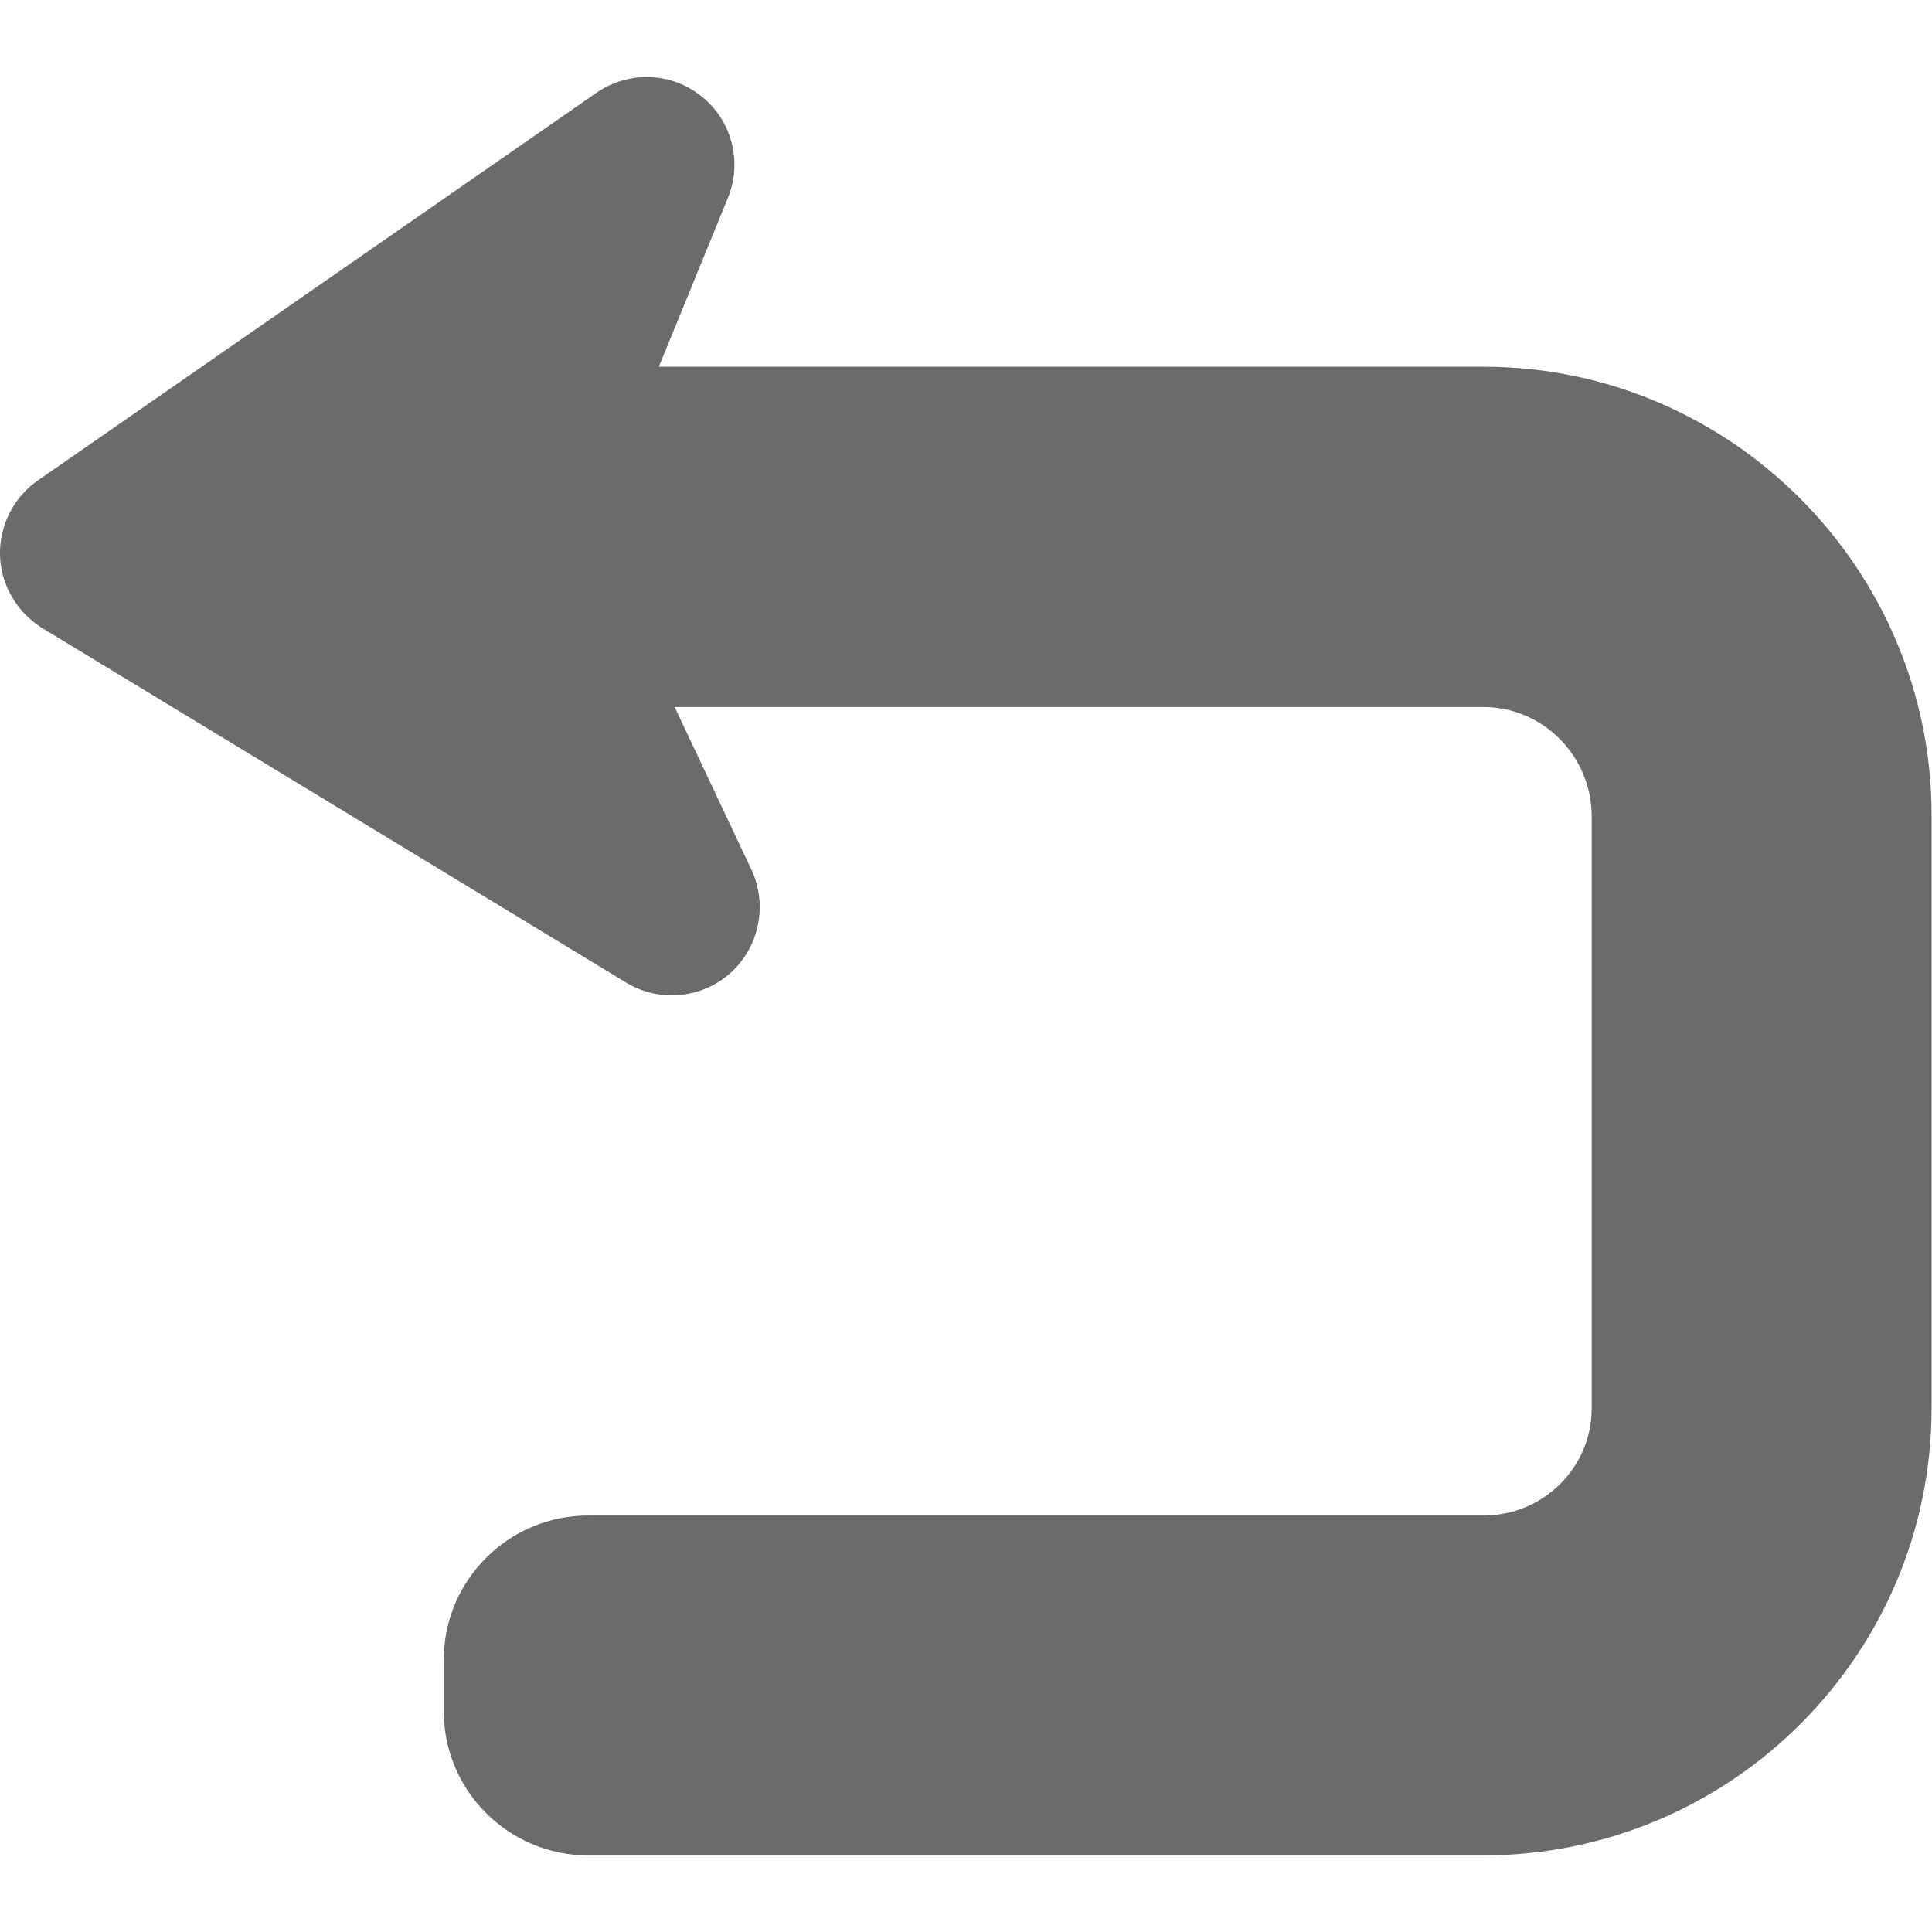
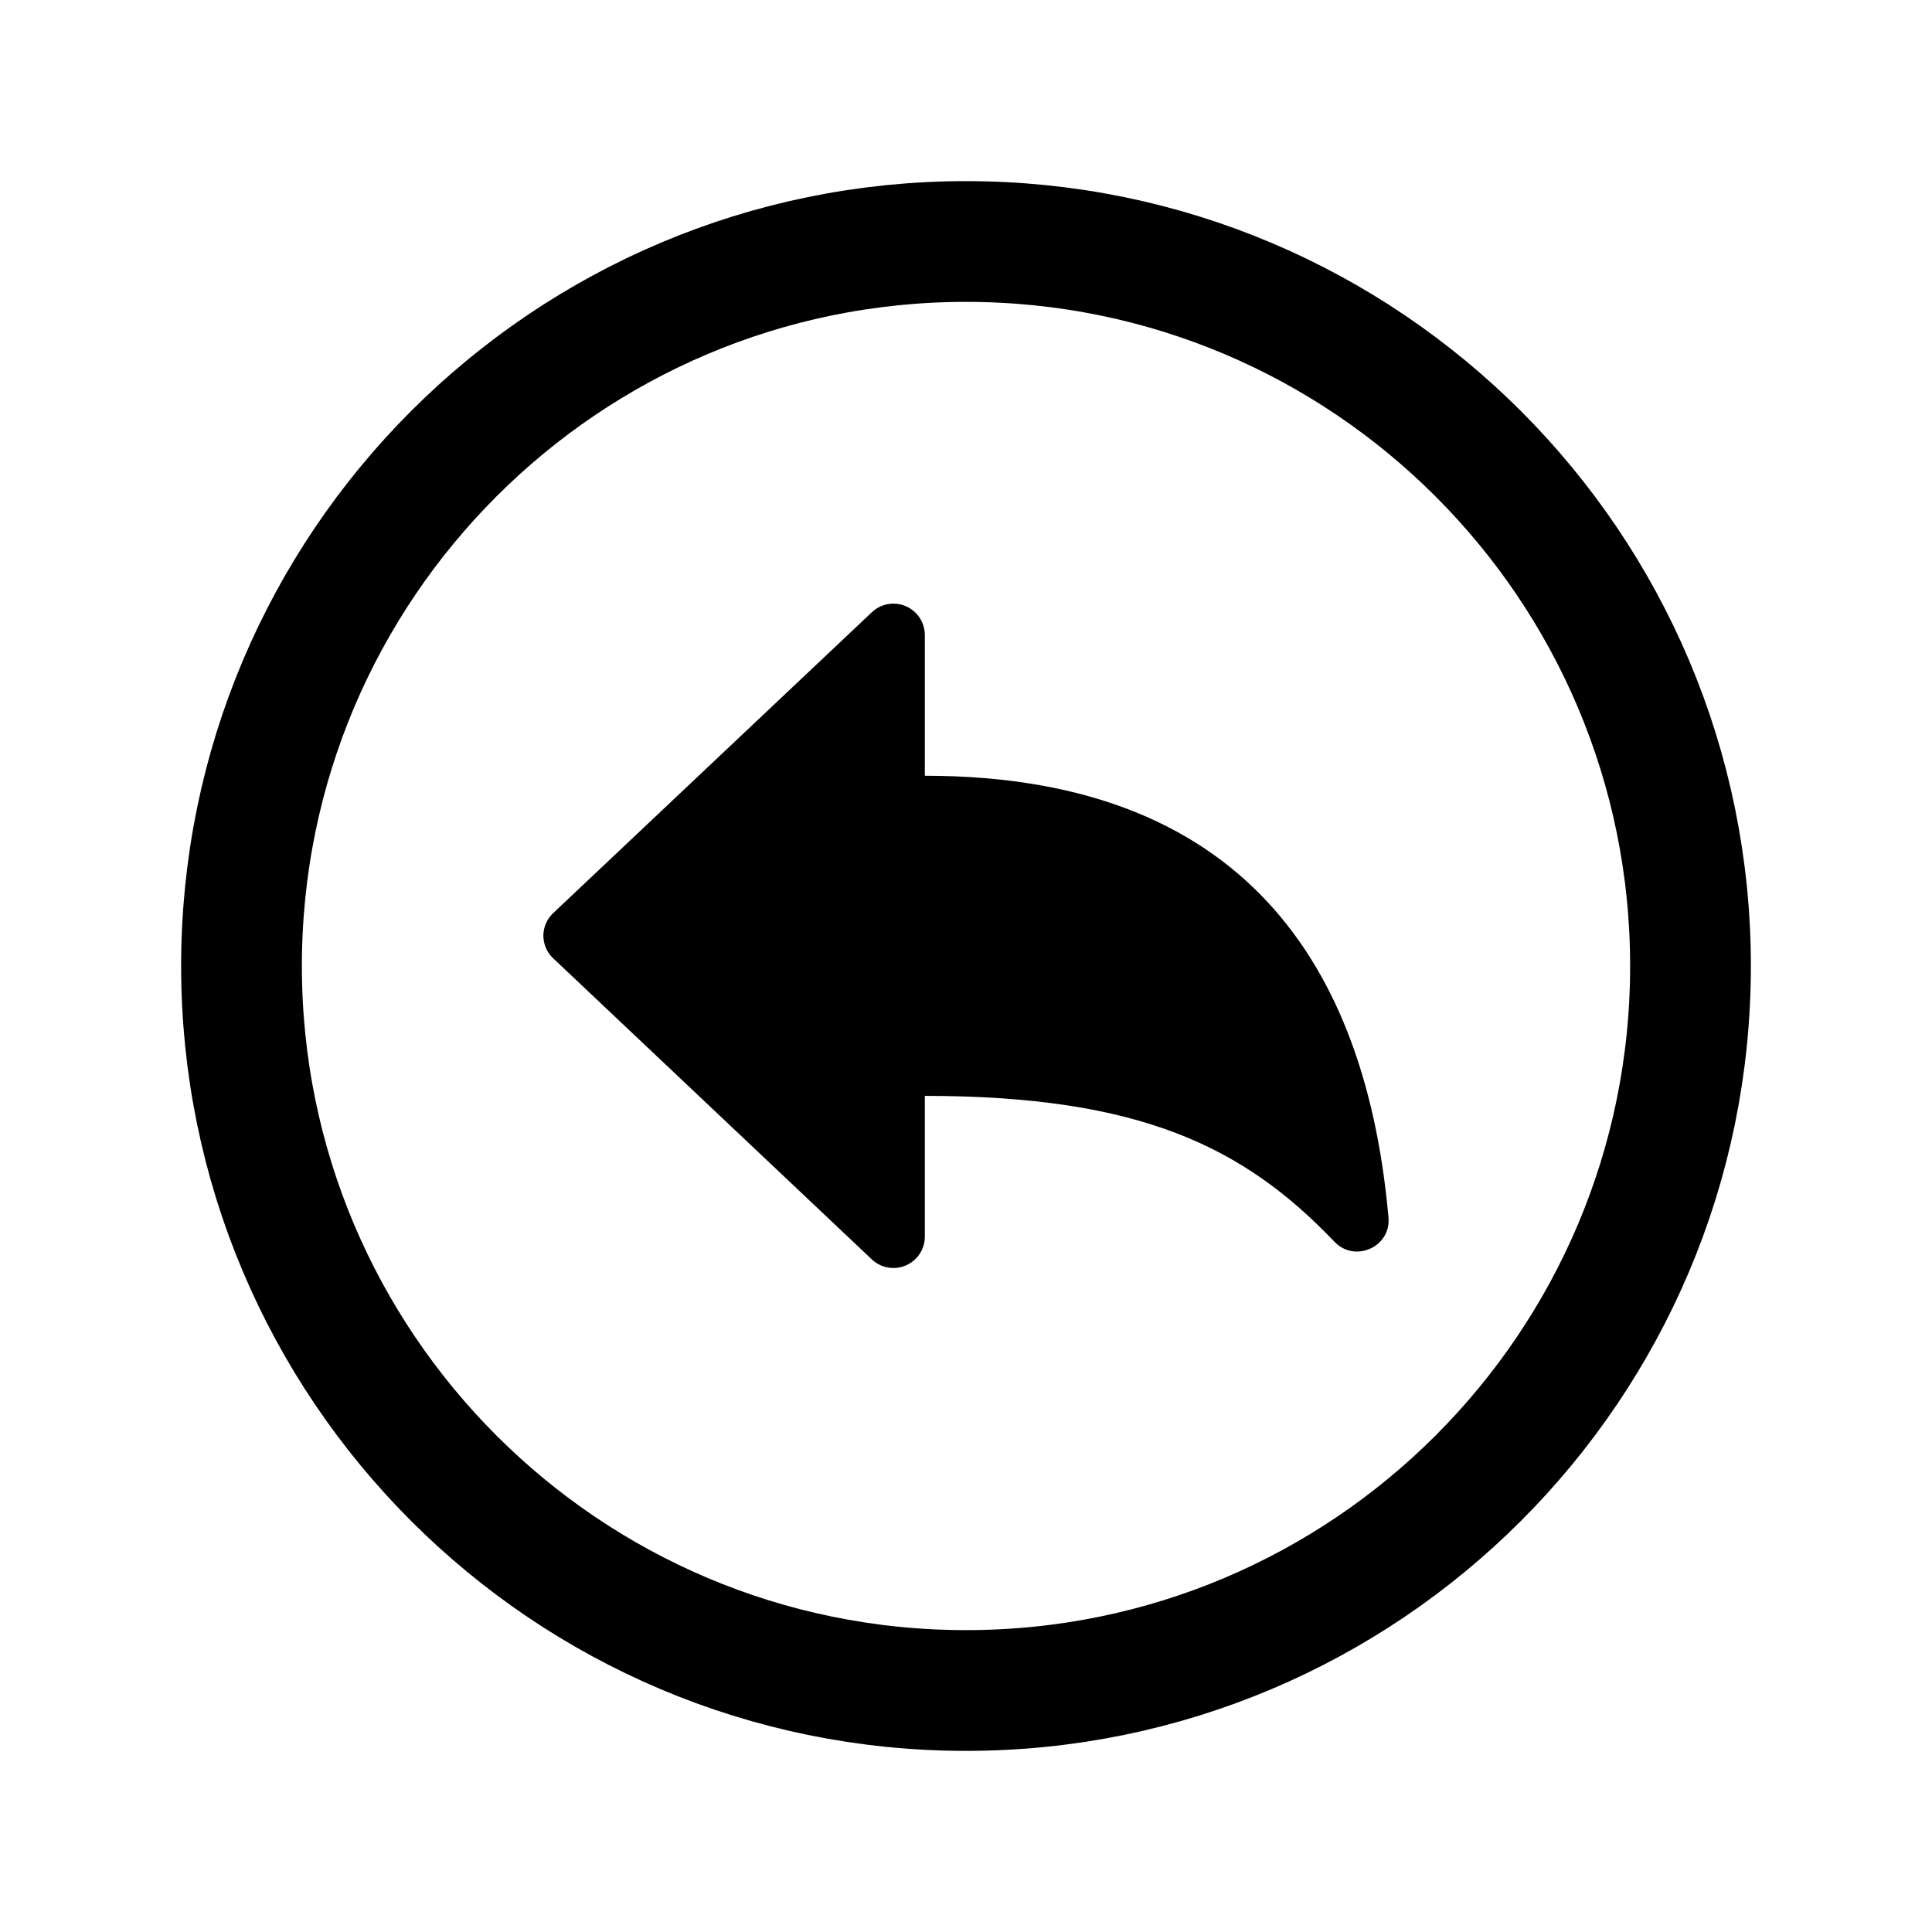
- <svg xmlns="http://www.w3.org/2000/svg" version="1.1" id="Capa_1" x="0px" y="0px" viewBox="0 0 489.4 489.4" style="enable-background:new 0 0 489.4 489.4;" xml:space="preserve">
-   <style type="text/css">
- 	.st0{fill:#6B6B6B;}
- </style>
-   <g>
-     <path class="st0" d="M375.8,92.9H166.9l17.5-42.8c3.7-9.1,1-19.6-6.7-25.7c-7.7-6.2-18.5-6.5-26.6-0.9L9.6,121.7   c-6.2,4.3-9.8,11.5-9.6,19s4.3,14.4,10.7,18.4l147.9,89.8c8.4,5.1,19.2,4.1,26.5-2.5s9.4-17.3,5.2-26.2l-19.4-41.1h204.9   c15.1,0,27.4,12.5,27.4,27.7v149.9c0,15.1-12.3,27.2-27.4,27.2H149c-20.2,0-36.6,16.4-36.6,36.6v12.9c0,20.2,16.4,36.6,36.6,36.6   h226.7c62.6,0,113.6-50.7,113.6-113.4V206.7C489.4,144.1,438.4,92.9,375.8,92.9z" />
-   </g>
+ <svg xmlns="http://www.w3.org/2000/svg" class="ionicon" viewBox="0 0 512 512">
+   <path d="M245.09 327.74v-37.32c57.07 0 84.51 13.47 108.58 38.68 5.4 5.65 15 1.32 14.29-6.43-5.45-61.45-34.14-117.09-122.87-117.09v-37.32a8.32 8.32 0 00-14.05-6L146.58 242a8.2 8.2 0 000 11.94L231 333.71a8.32 8.32 0 0014.09-5.97z" />
+   <path d="M256 64C150 64 64 150 64 256s86 192 192 192 192-86 192-192S362 64 256 64z" fill="none" stroke="currentColor" stroke-miterlimit="10" stroke-width="32" />
</svg>
